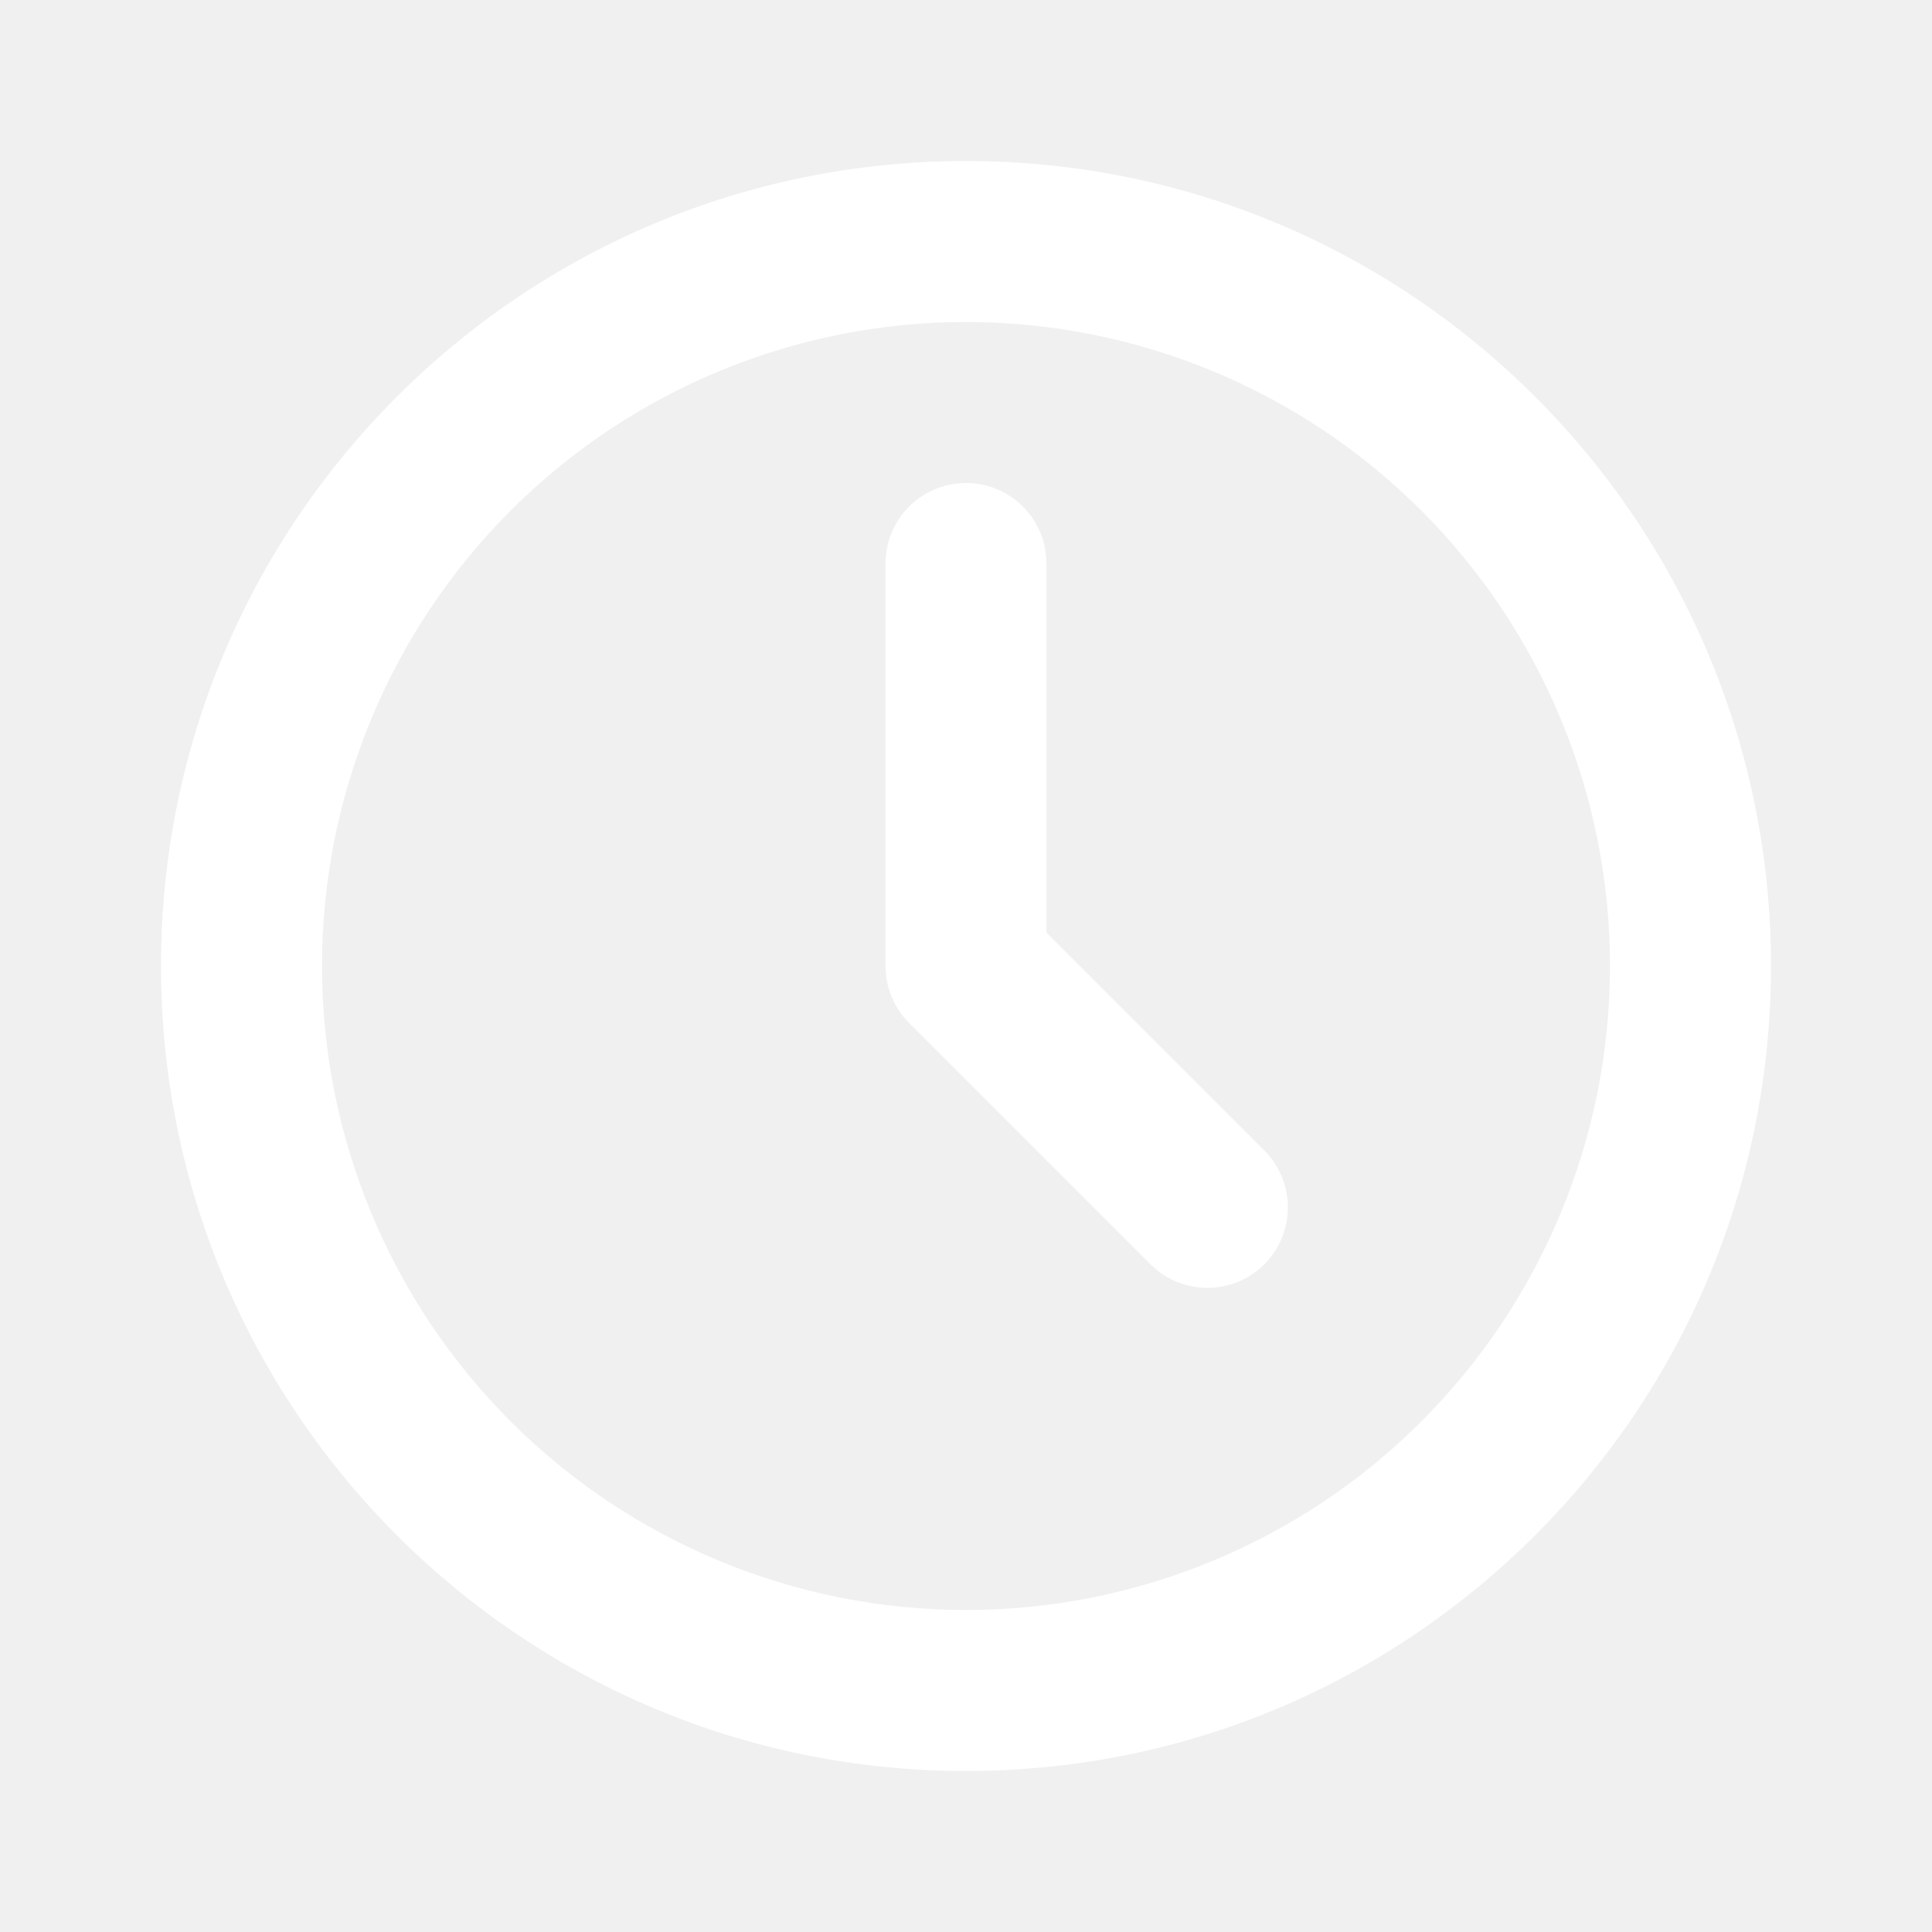
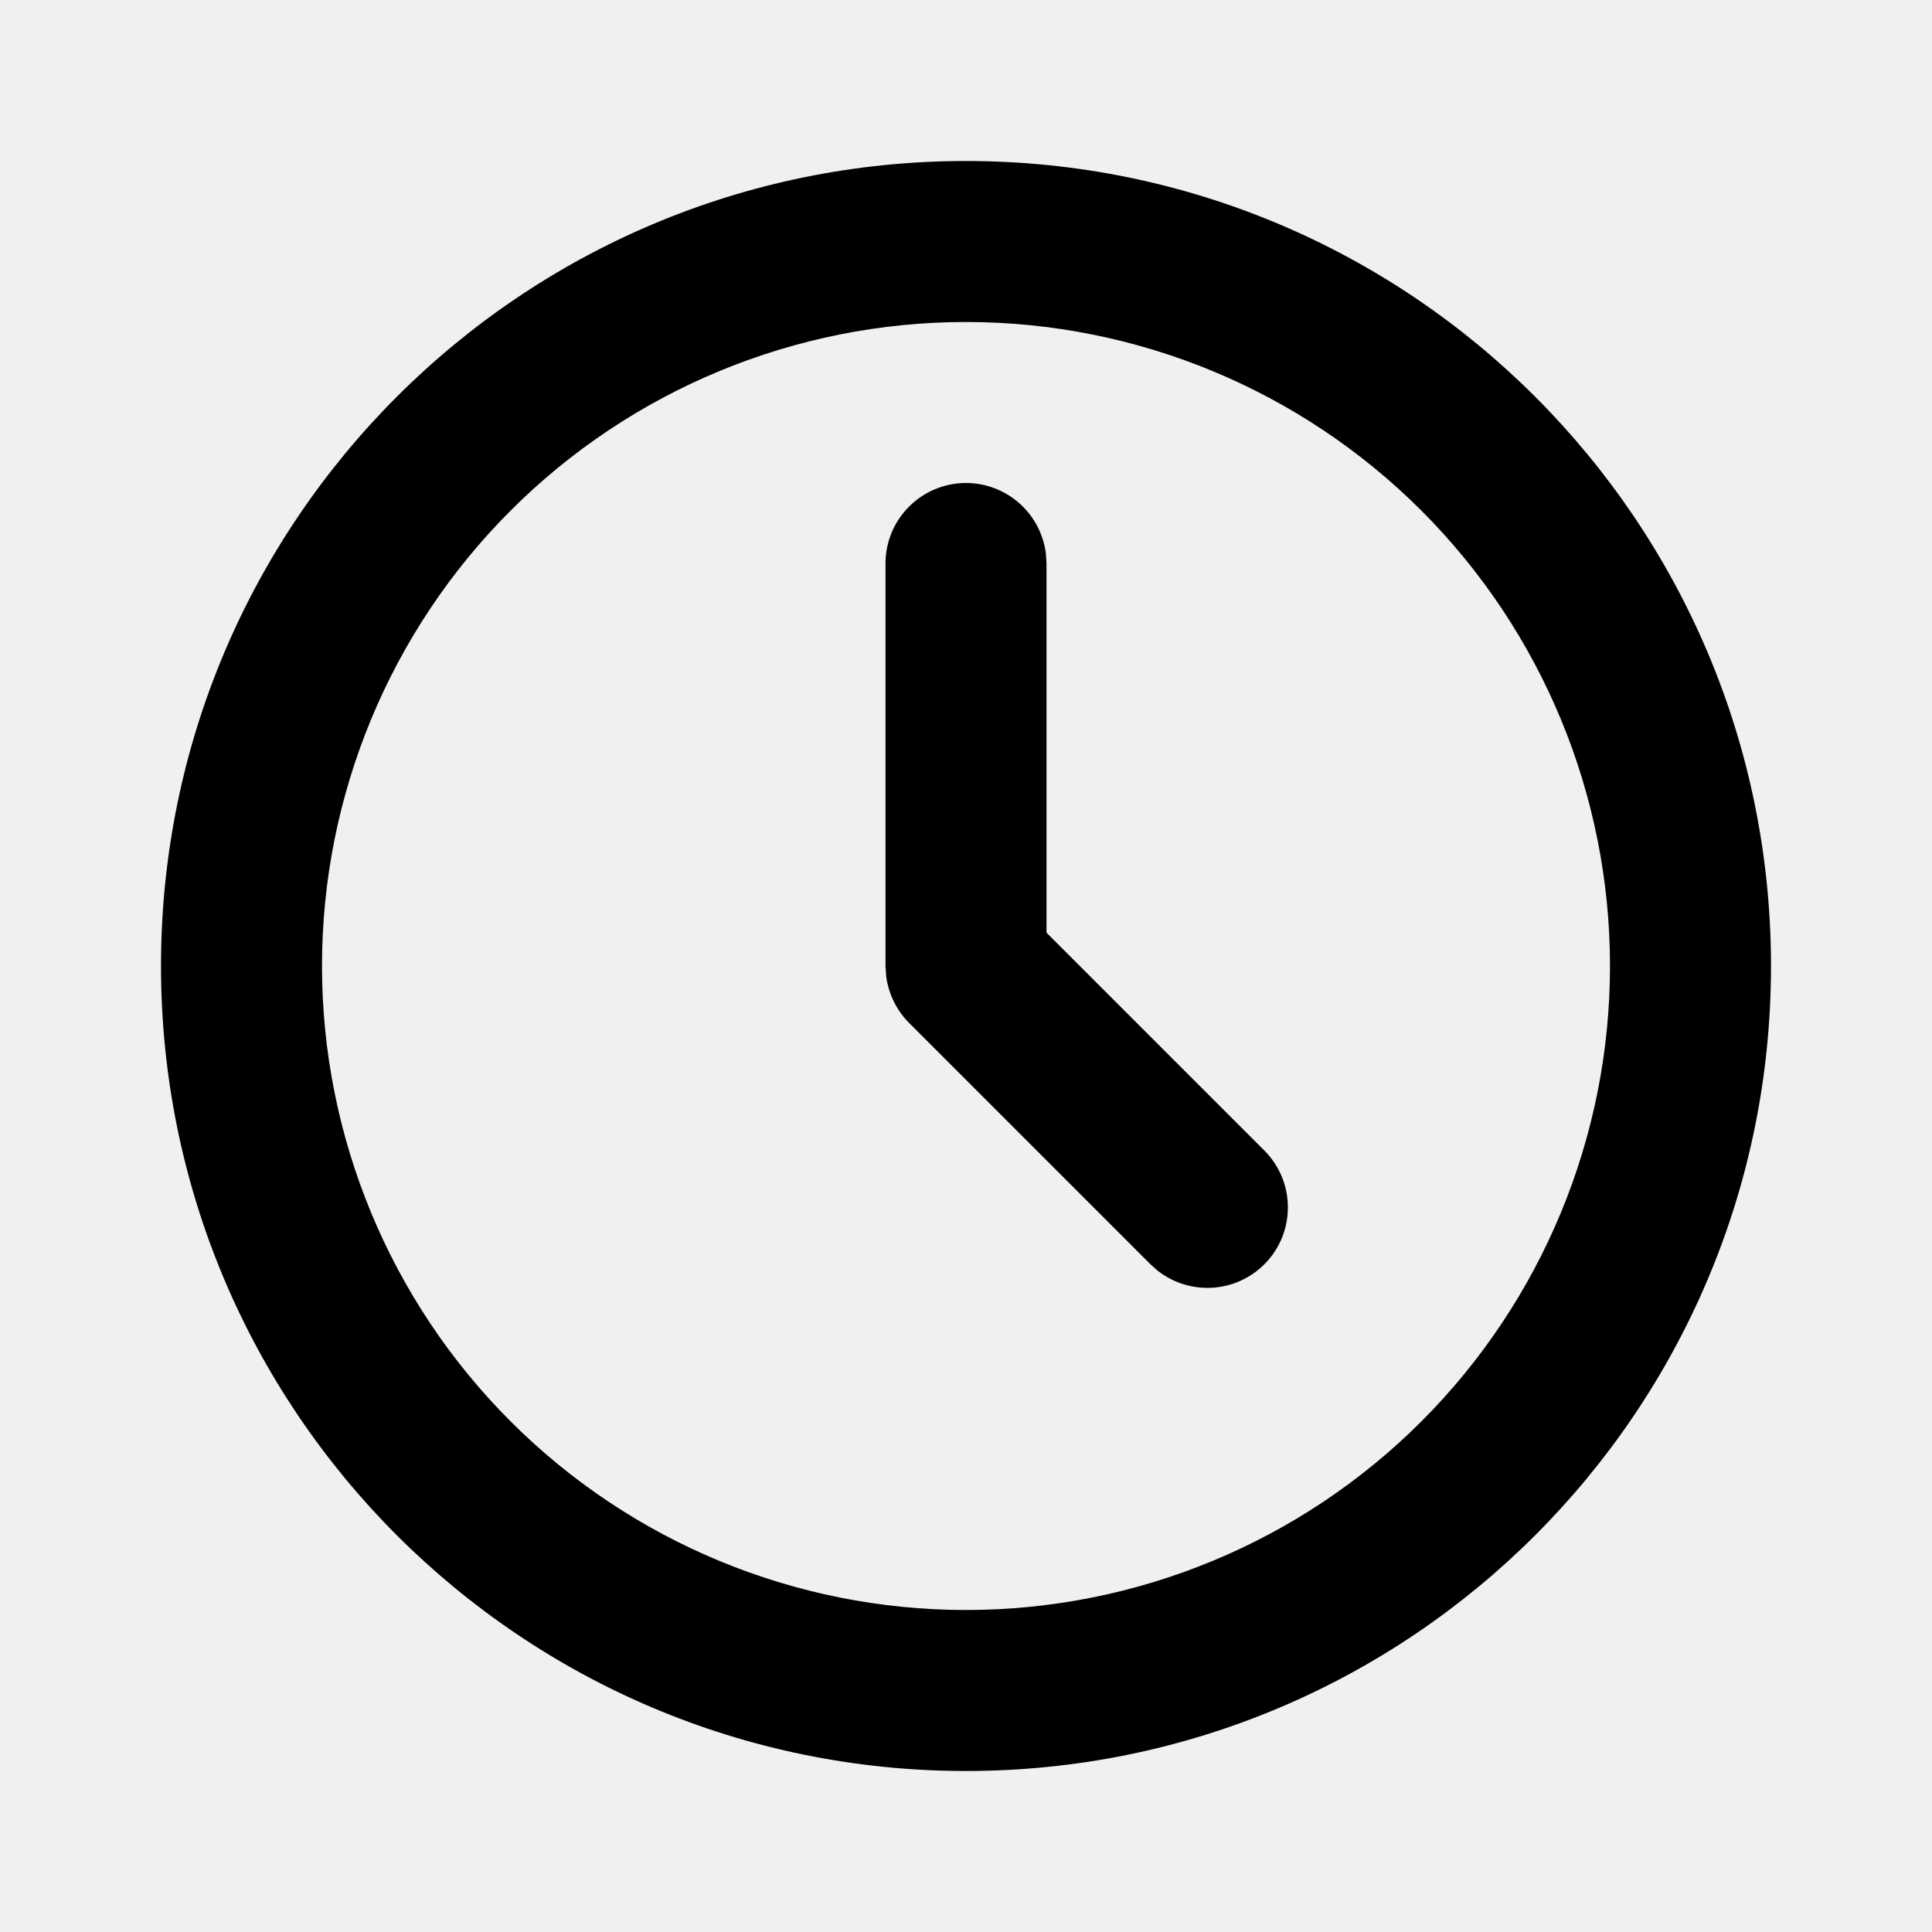
<svg xmlns="http://www.w3.org/2000/svg" width="24" height="24" viewBox="0 0 24 24" fill="none">
-   <path d="M12 2C17.523 2 22 6.477 22 12C22 17.523 17.523 22 12 22C6.477 22 2 17.523 2 12C2 6.477 6.477 2 12 2ZM12 4C9.878 4 7.843 4.843 6.343 6.343C4.843 7.843 4 9.878 4 12C4 14.122 4.843 16.157 6.343 17.657C7.843 19.157 9.878 20 12 20C14.122 20 16.157 19.157 17.657 17.657C19.157 16.157 20 14.122 20 12C20 9.878 19.157 7.843 17.657 6.343C16.157 4.843 14.122 4 12 4ZM12 6C12.245 6 12.481 6.09 12.664 6.253C12.847 6.415 12.964 6.64 12.993 6.883L13 7V11.586L15.707 14.293C15.886 14.473 15.991 14.714 15.998 14.968C16.006 15.222 15.917 15.47 15.749 15.66C15.581 15.851 15.346 15.97 15.094 15.994C14.841 16.018 14.588 15.945 14.387 15.79L14.293 15.707L11.293 12.707C11.138 12.551 11.038 12.349 11.009 12.131L11 12V7C11 6.735 11.105 6.48 11.293 6.293C11.48 6.105 11.735 6 12 6Z" fill="white" />
+   <path d="M12 2C17.523 2 22 6.477 22 12C22 17.523 17.523 22 12 22C6.477 22 2 17.523 2 12C2 6.477 6.477 2 12 2ZM12 4C9.878 4 7.843 4.843 6.343 6.343C4.843 7.843 4 9.878 4 12C4 14.122 4.843 16.157 6.343 17.657C7.843 19.157 9.878 20 12 20C14.122 20 16.157 19.157 17.657 17.657C19.157 16.157 20 14.122 20 12C20 9.878 19.157 7.843 17.657 6.343C16.157 4.843 14.122 4 12 4ZM12 6C12.245 6 12.481 6.09 12.664 6.253C12.847 6.415 12.964 6.64 12.993 6.883L13 7V11.586L15.707 14.293C15.886 14.473 15.991 14.714 15.998 14.968C16.006 15.222 15.917 15.47 15.749 15.66C15.581 15.851 15.346 15.97 15.094 15.994C14.841 16.018 14.588 15.945 14.387 15.79L14.293 15.707L11.293 12.707C11.138 12.551 11.038 12.349 11.009 12.131L11 12V7C11 6.735 11.105 6.48 11.293 6.293C11.48 6.105 11.735 6 12 6Z" fill="black" />
</svg>
